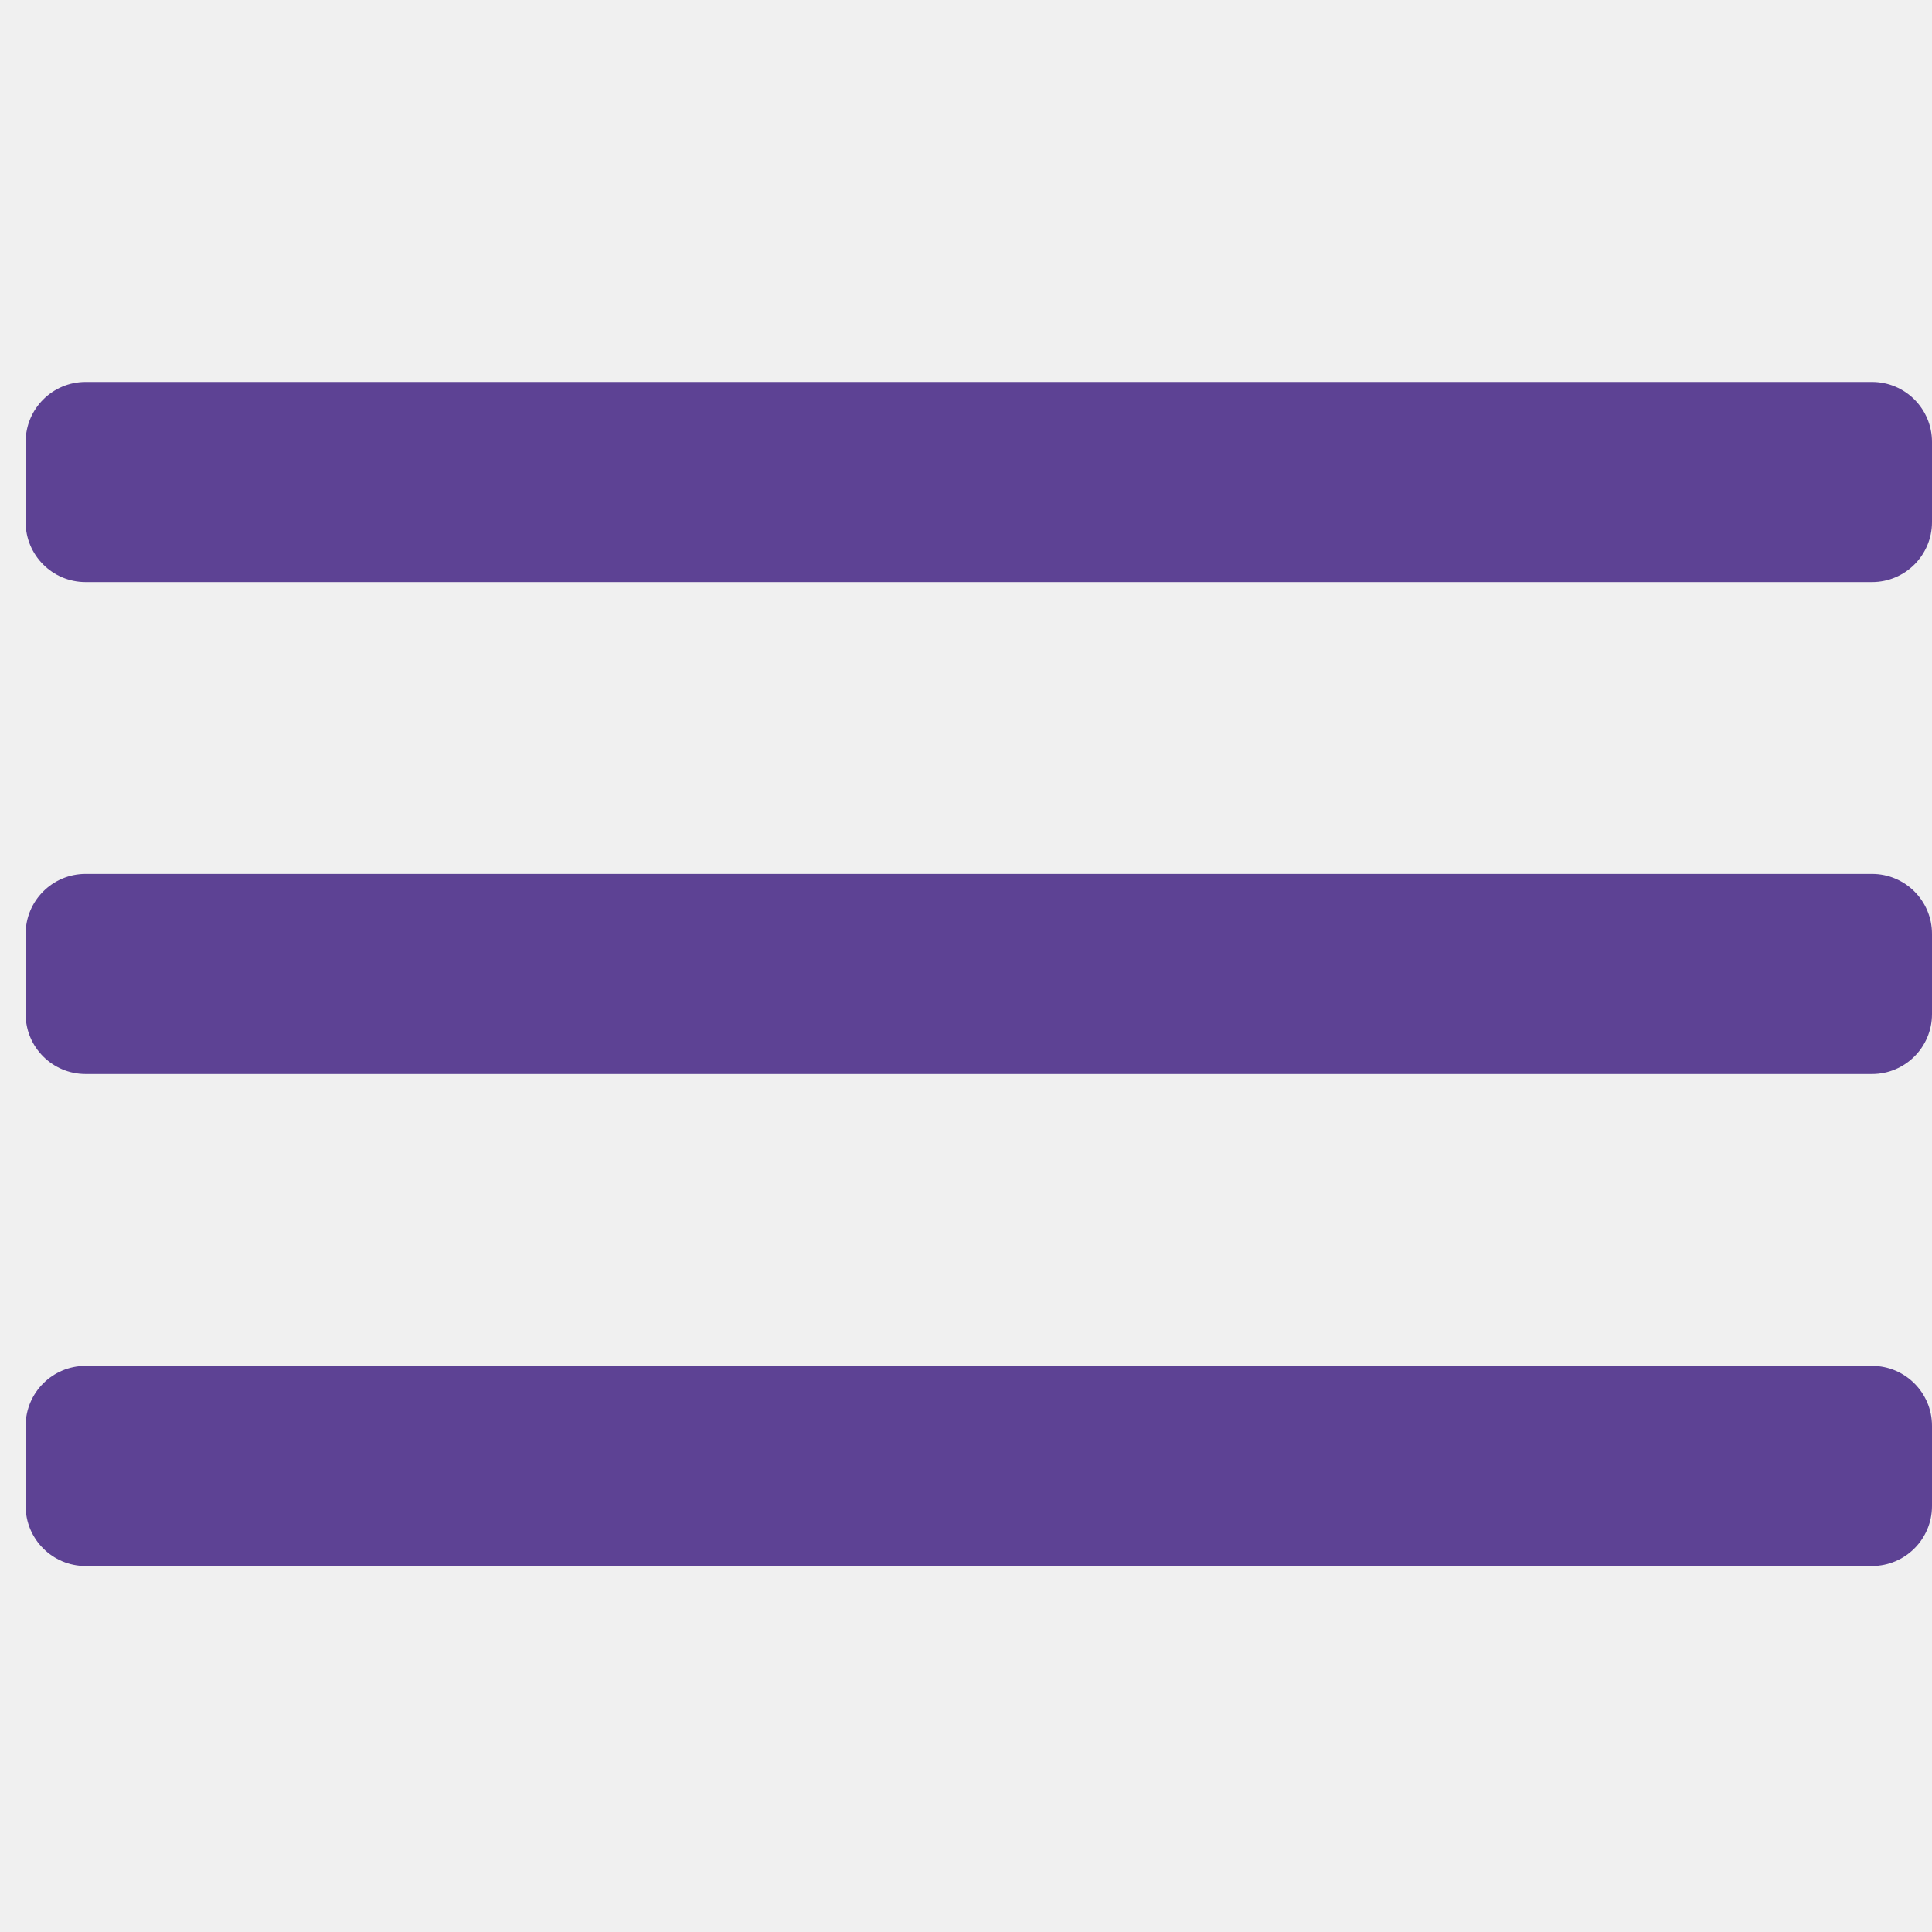
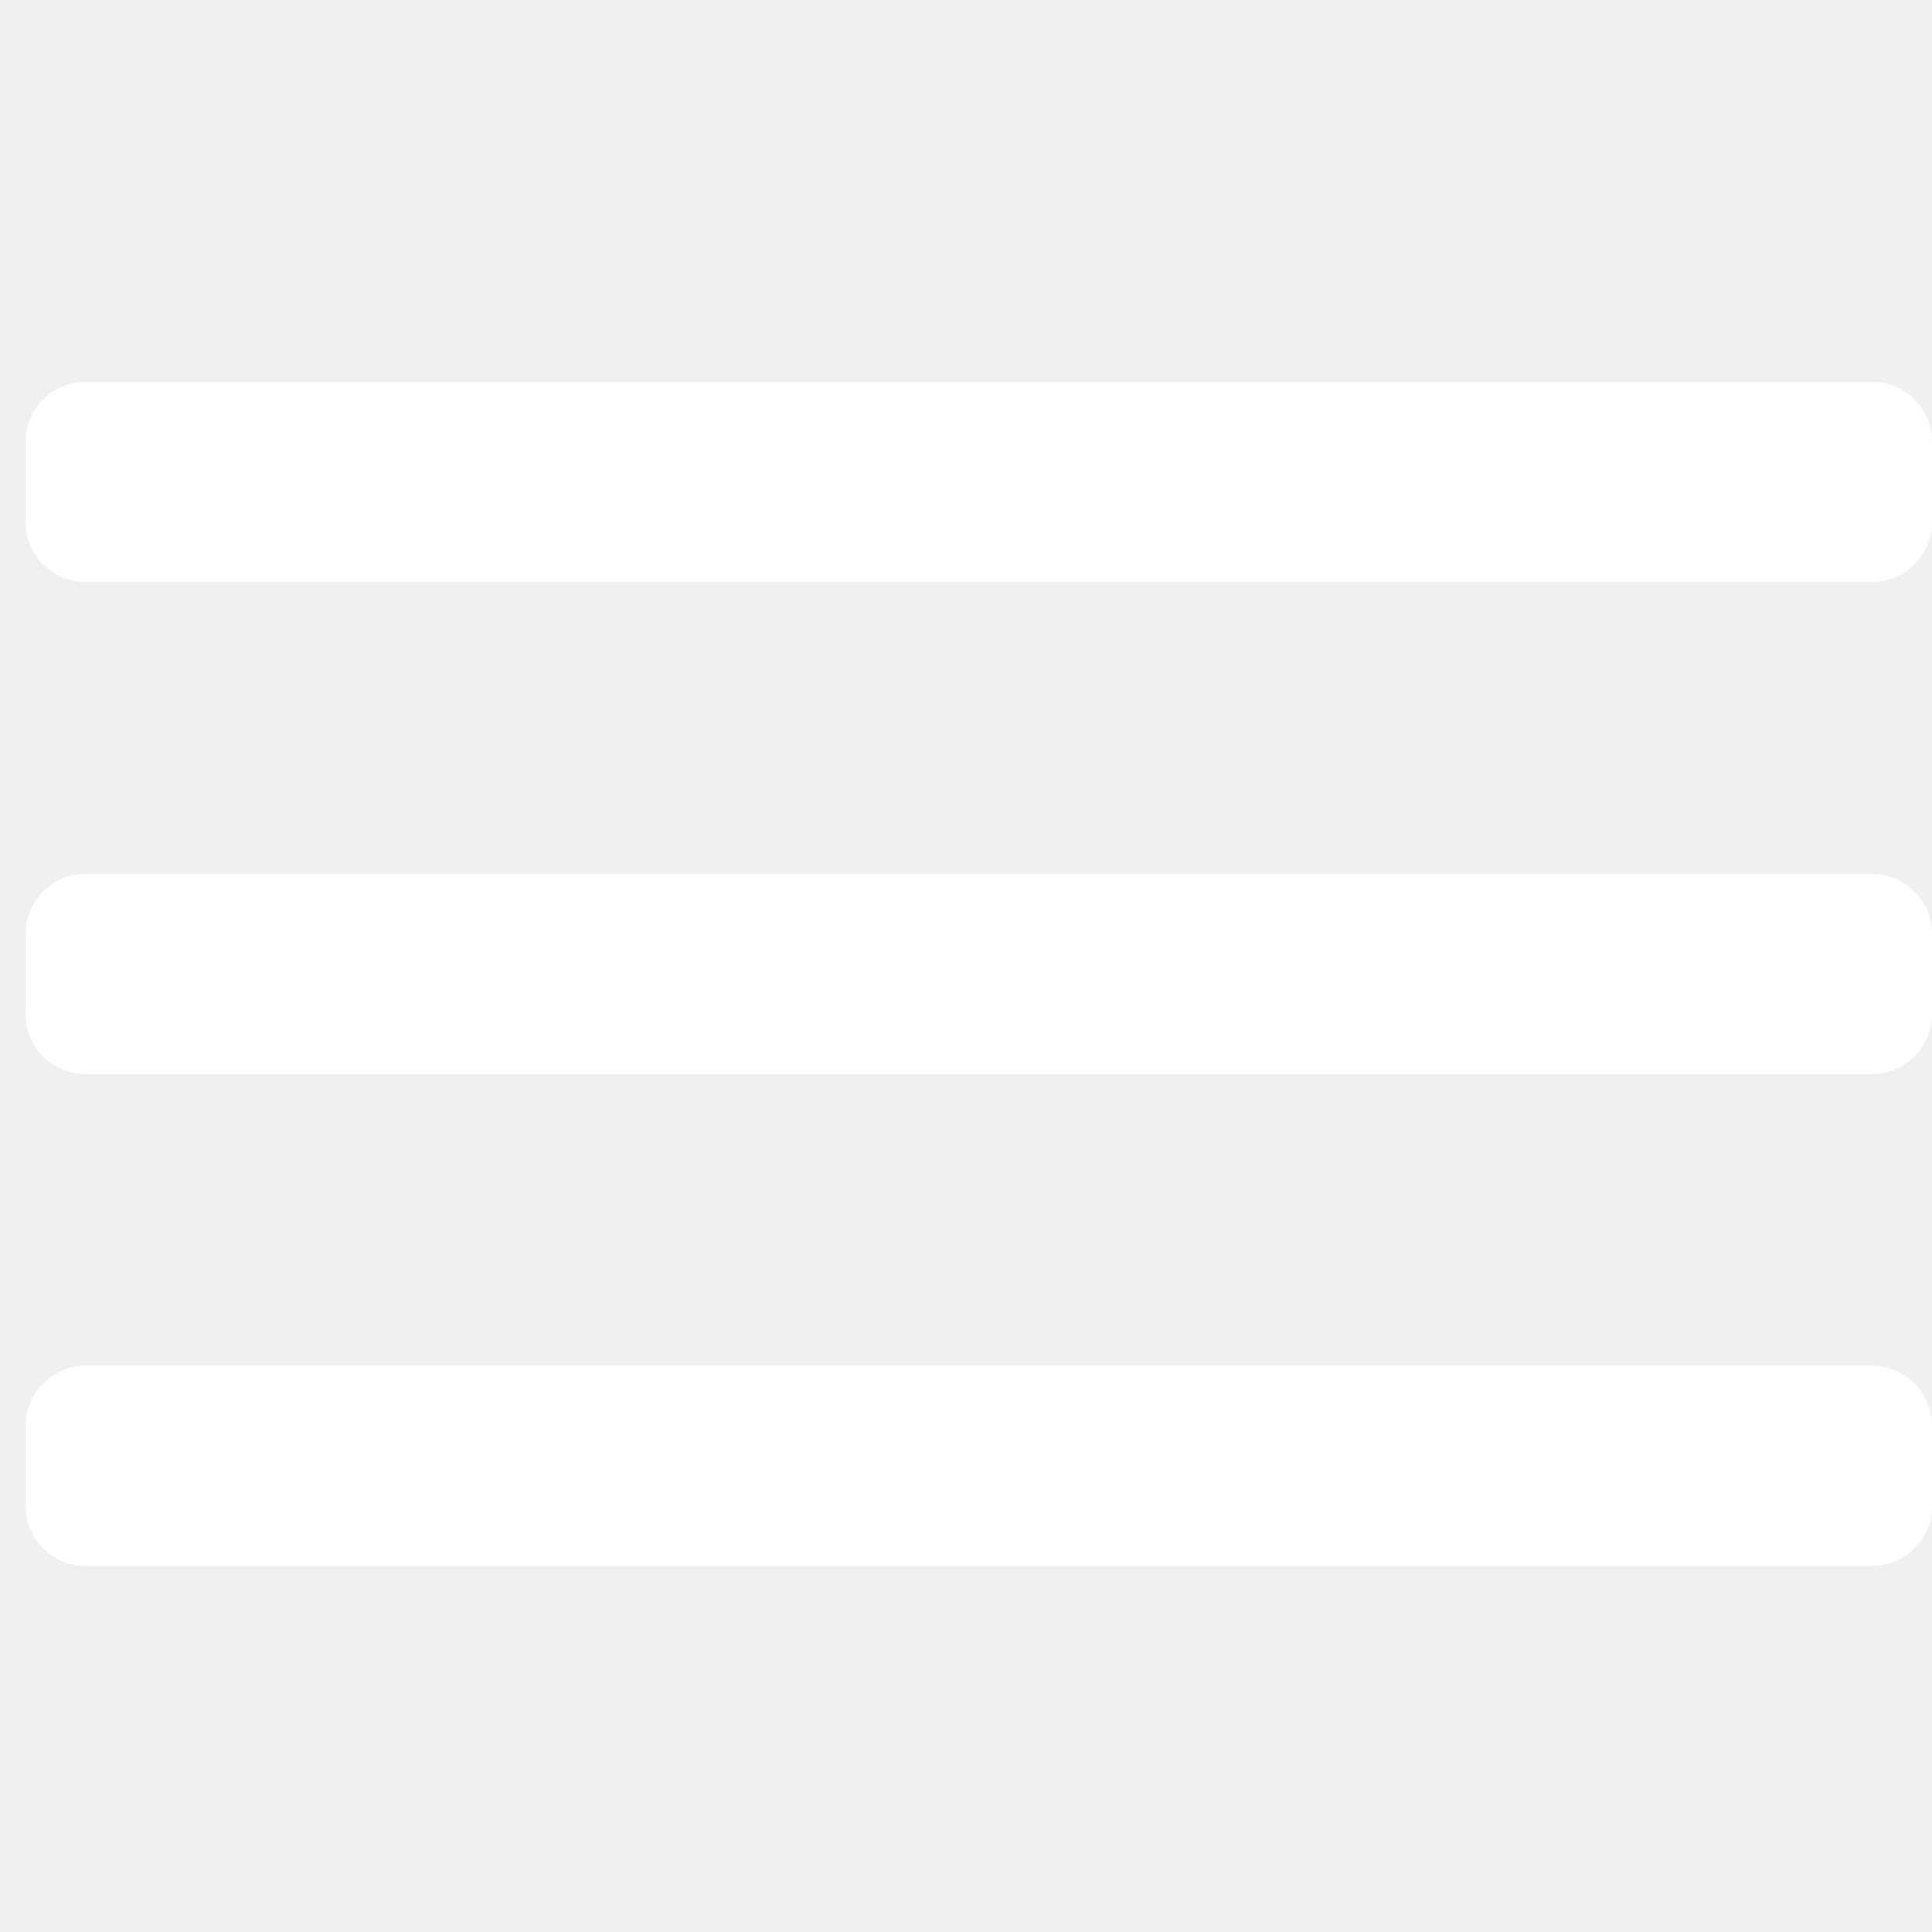
<svg xmlns="http://www.w3.org/2000/svg" id="Capa_1" data-name="Capa 1" viewBox="0 0 141.73 141.73">
  <defs>
-     <style>.cls-1{fill:#5d4294;}</style>
+     <style>.cls-1{fill:#ffffff;}</style>
  </defs>
  <rect class="cls-1" x="1.88" y="28.02" width="139.85" height="14.68" rx="4.4" />
  <rect class="cls-1" x="1.88" y="64.11" width="139.85" height="14.68" rx="4.4" />
  <rect class="cls-1" x="1.88" y="100.2" width="139.85" height="14.68" rx="4.4" />
</svg>
